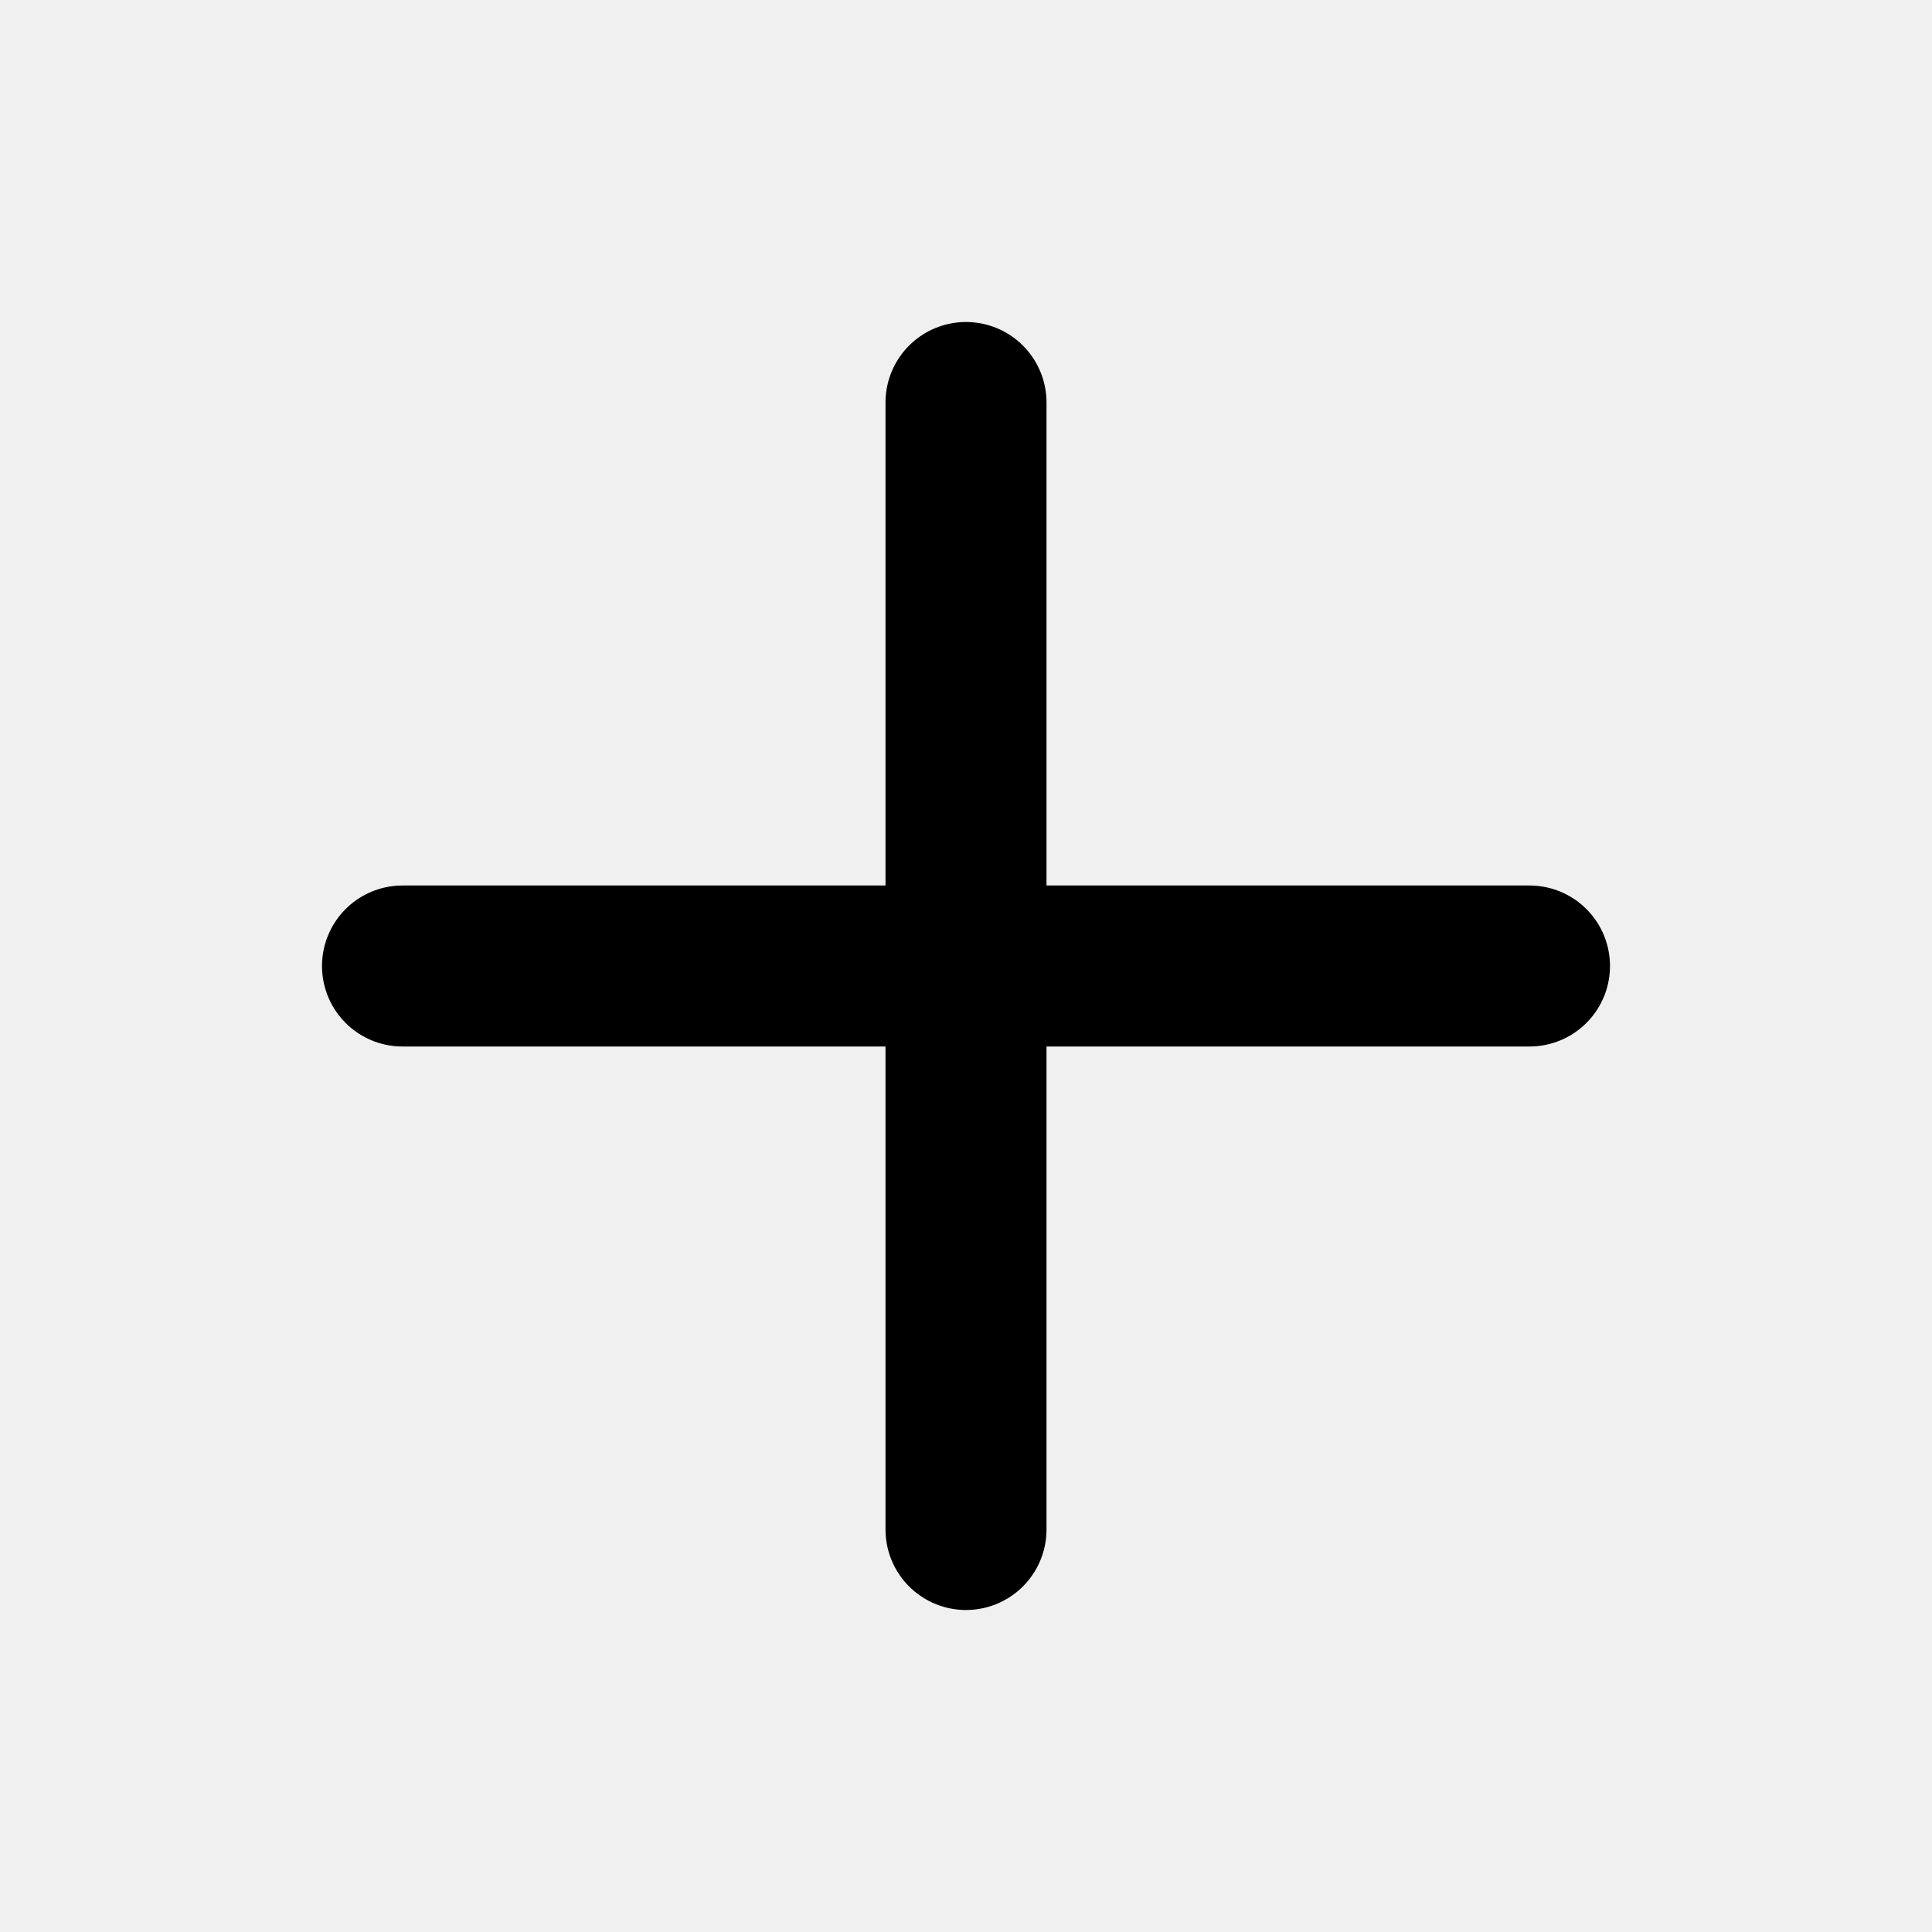
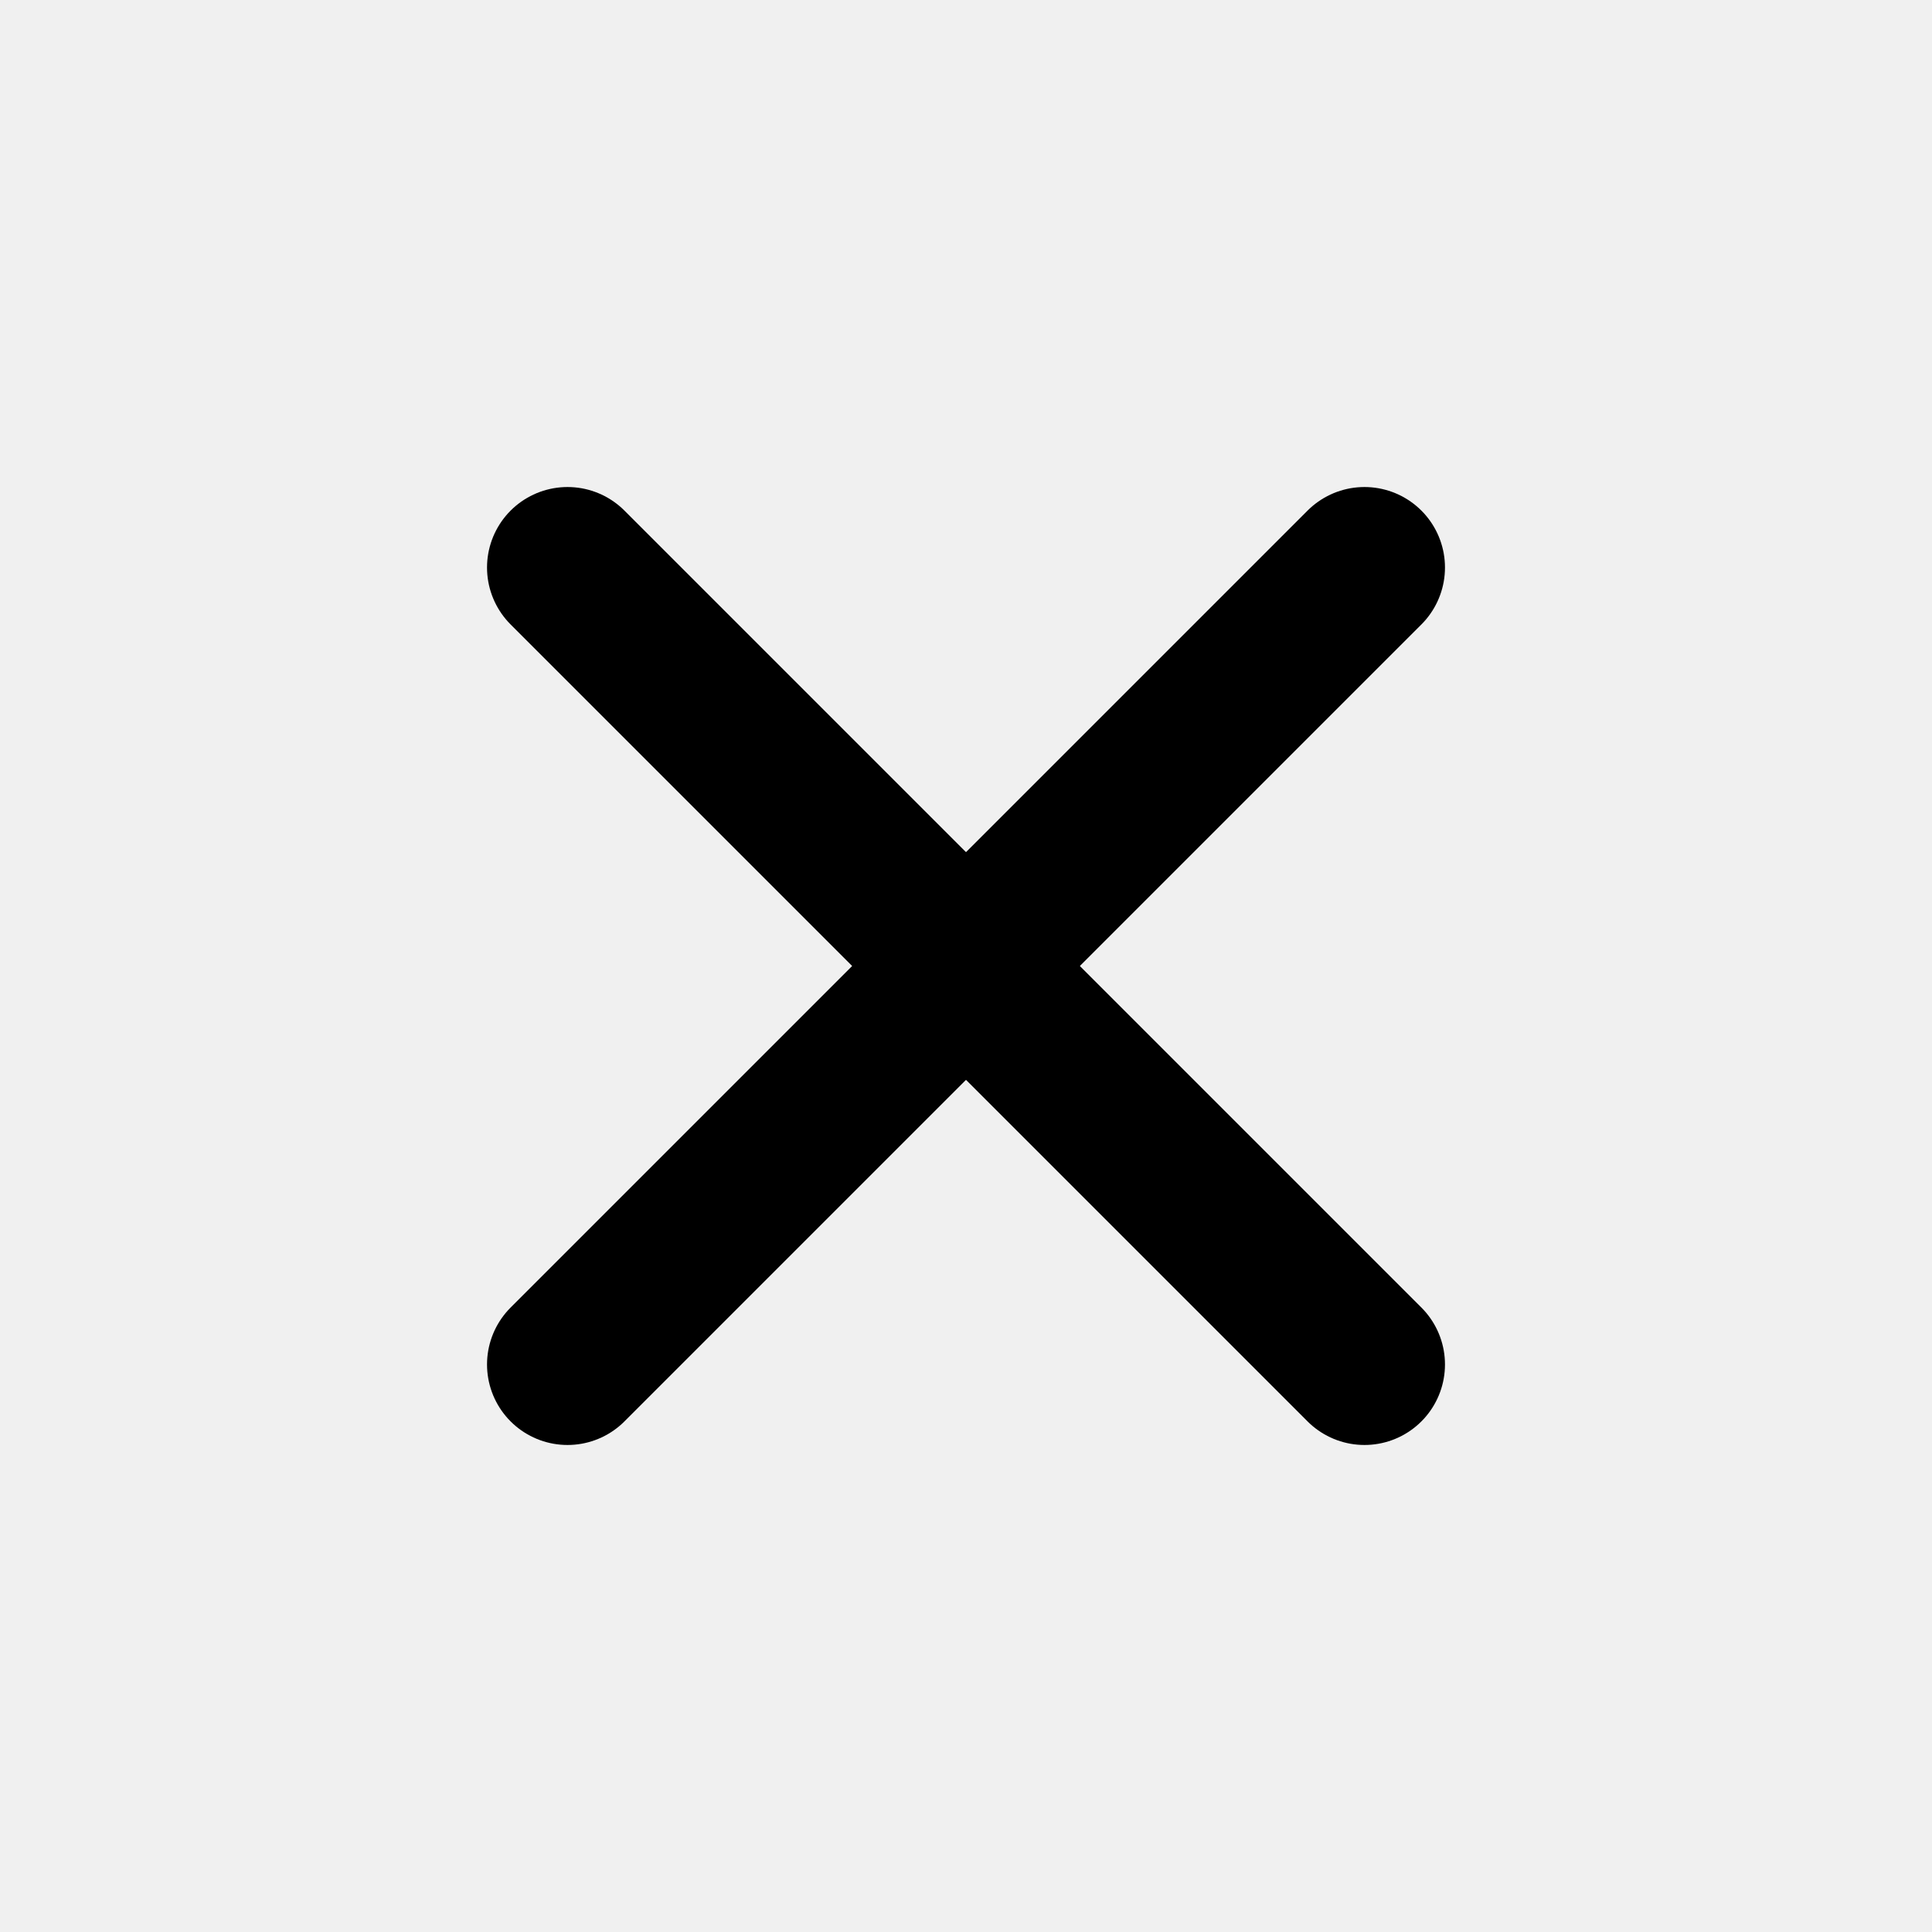
- <svg xmlns="http://www.w3.org/2000/svg" class="icon icon-tabler icon-tabler-plus" width="24" height="24" viewBox="0 0 24 24" stroke-width="2" stroke="currentColor" fill="none" stroke-linecap="round" stroke-linejoin="round">
-   <path stroke="none" d="M0 0h24v24H0z" fill="none" />
-   <line x1="12" y1="5" x2="12" y2="19" />
-   <line x1="5" y1="12" x2="19" y2="12" />
+ <svg xmlns="http://www.w3.org/2000/svg" width="24" height="24" viewBox="0 0 24 24" fill="none">
+   <g clip-path="url(#clip0_133_2)">
+     <path d="M16.95 7.05L7.05 16.95" stroke="black" stroke-width="2" stroke-linecap="round" stroke-linejoin="round" />
+     <path d="M7.05 7.05L16.95 16.95" stroke="black" stroke-width="2" stroke-linecap="round" stroke-linejoin="round" />
+   </g>
+   <defs>
+     <clipPath id="clip0_133_2">
+       <rect width="24" height="24" fill="white" />
+     </clipPath>
+   </defs>
</svg>
